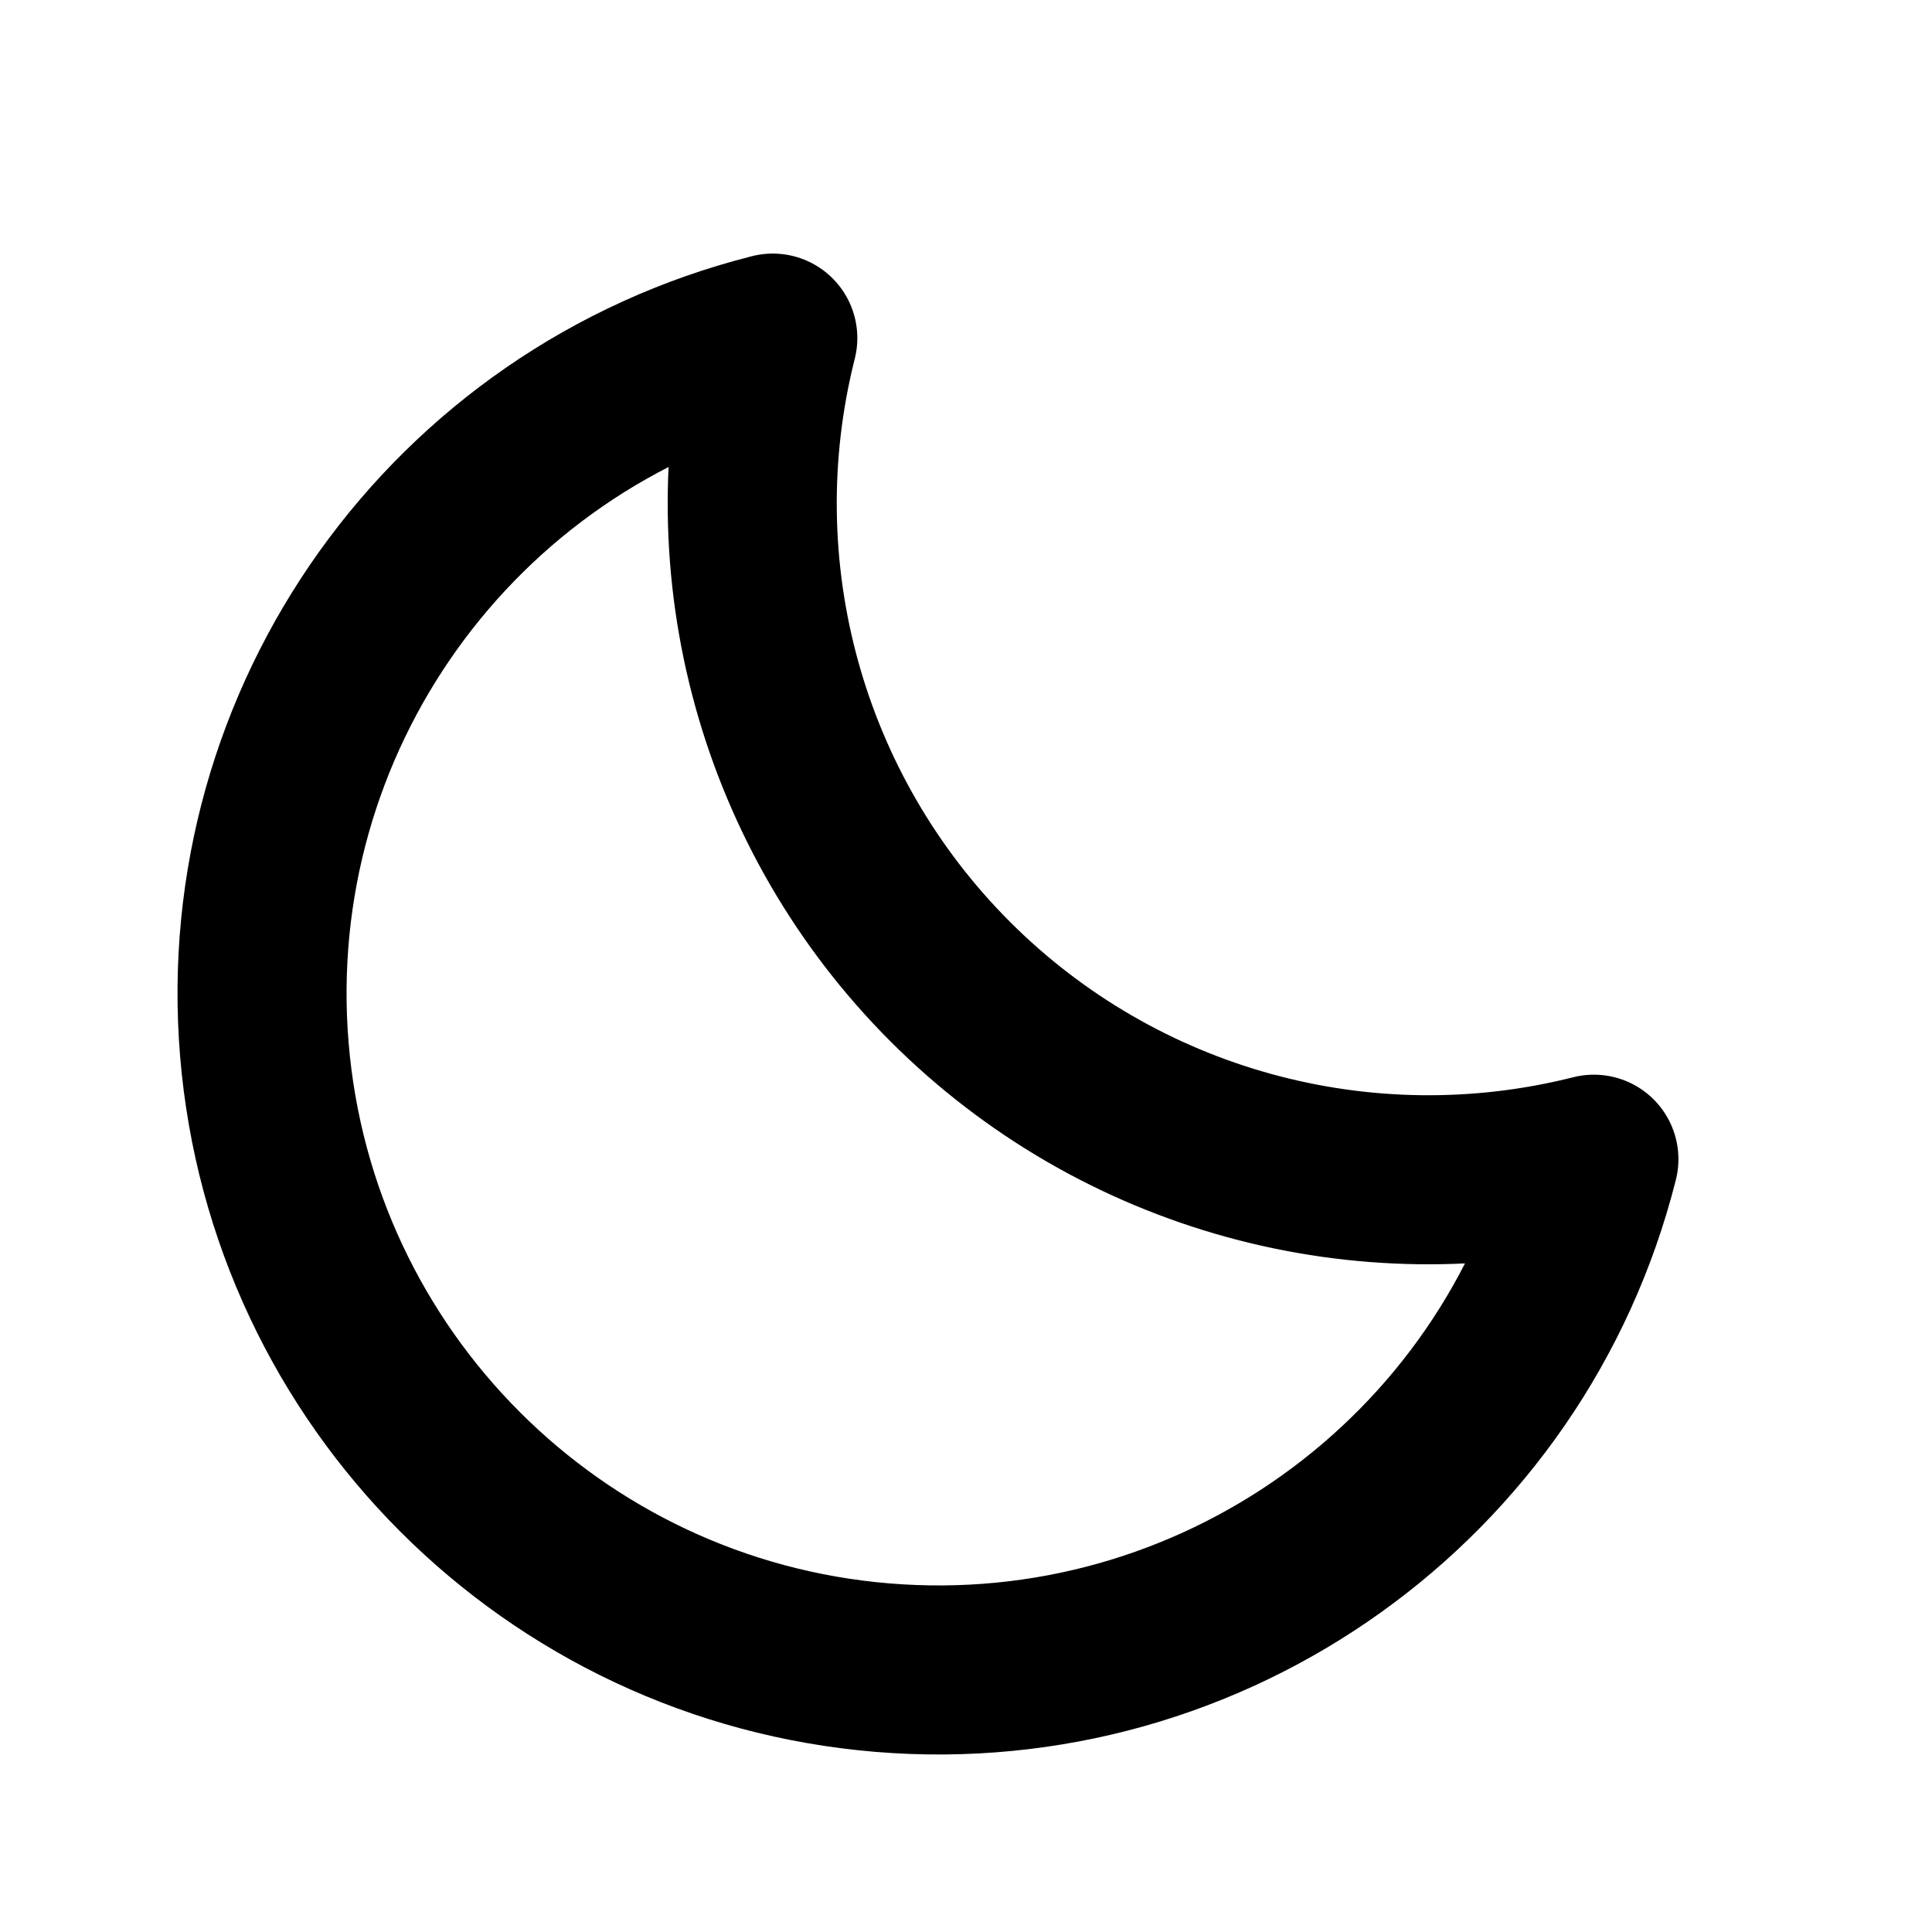
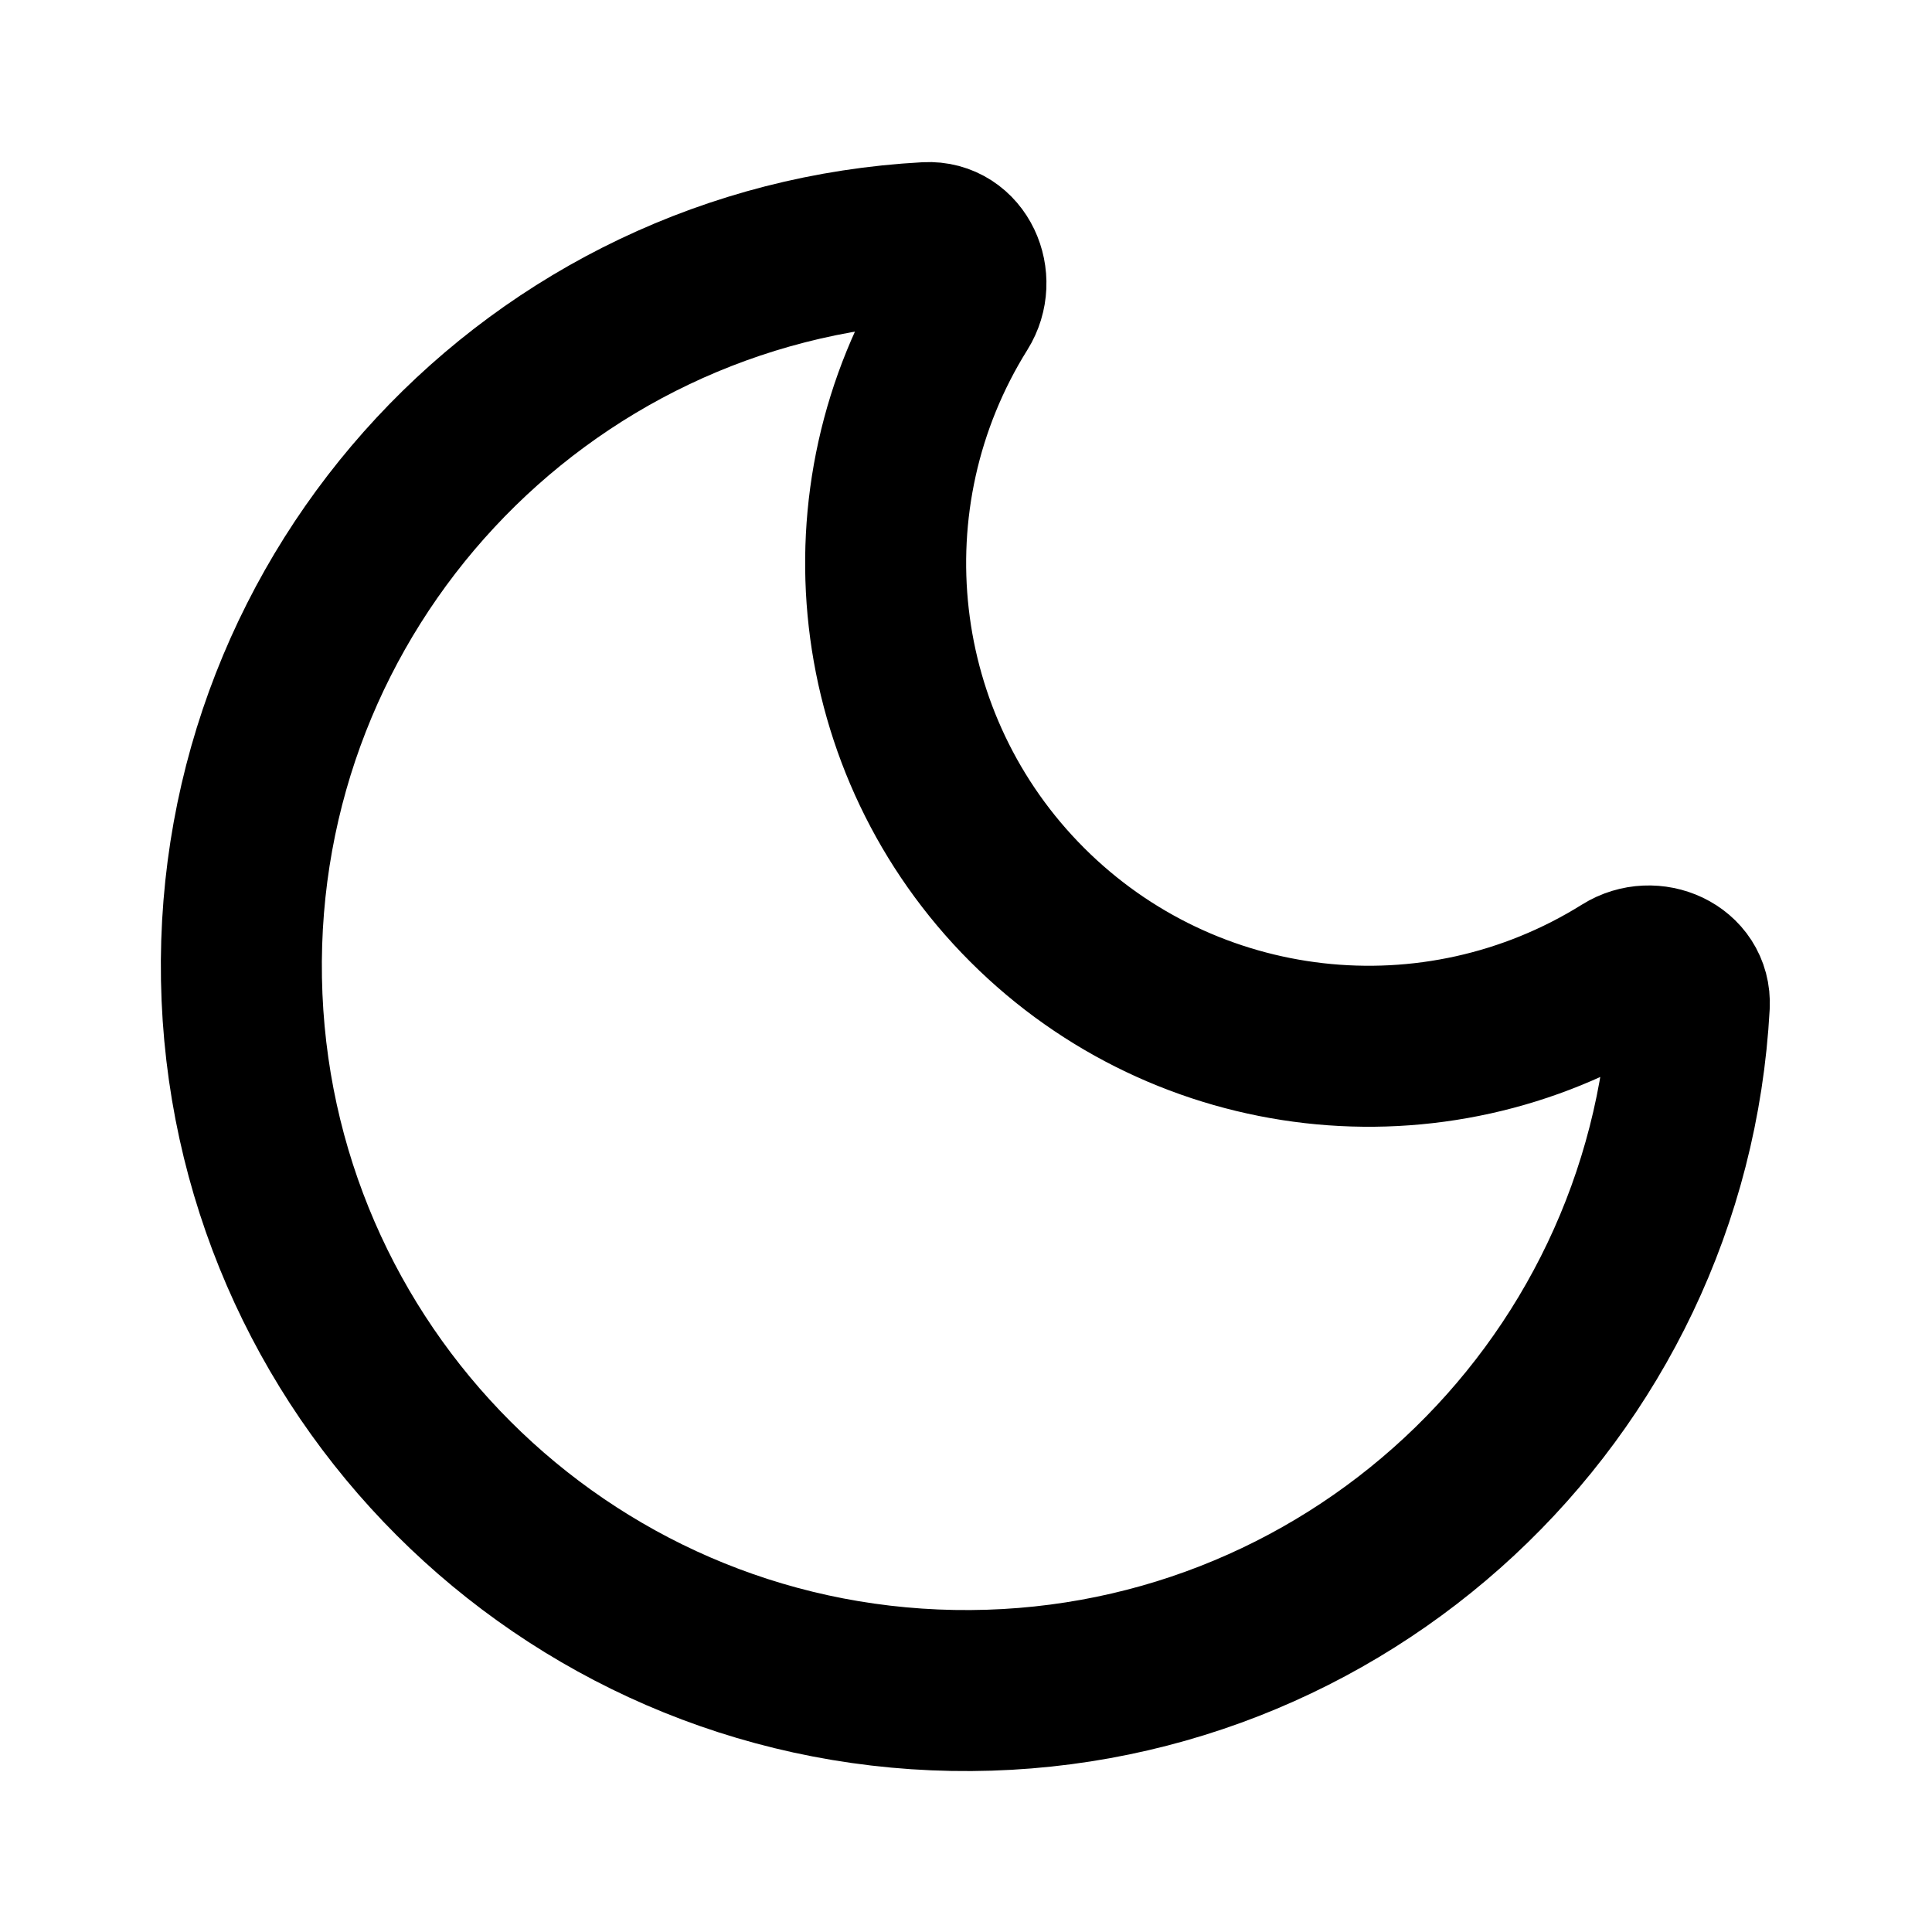
- <svg xmlns="http://www.w3.org/2000/svg" viewBox="0 0 16 16" fill="none" stroke="currentColor" stroke-width="1.4" stroke-linecap="round" stroke-linejoin="round" aria-hidden="true">
-   <path d="M13.2 9.6A5.6 5.6 0 0 1 6.4 2.8a5.6 5.6 0 1 0 6.8 6.8z" />
+ <svg xmlns="http://www.w3.org/2000/svg" viewBox="0 0 16 16" aria-hidden="true">
+   <g fill="none" stroke="currentColor" stroke-width="2" stroke-linecap="round" stroke-linejoin="round" transform="matrix(0.666667 0 0 0.666667 0 0)">
+     <path d="M20.985 12.486a9 9 0 1 1-9.473-9.472c.405-.022.617.46.402.803a6 6 0 0 0 8.268 8.268c.344-.215.825-.004.803.401" />
+   </g>
</svg>
